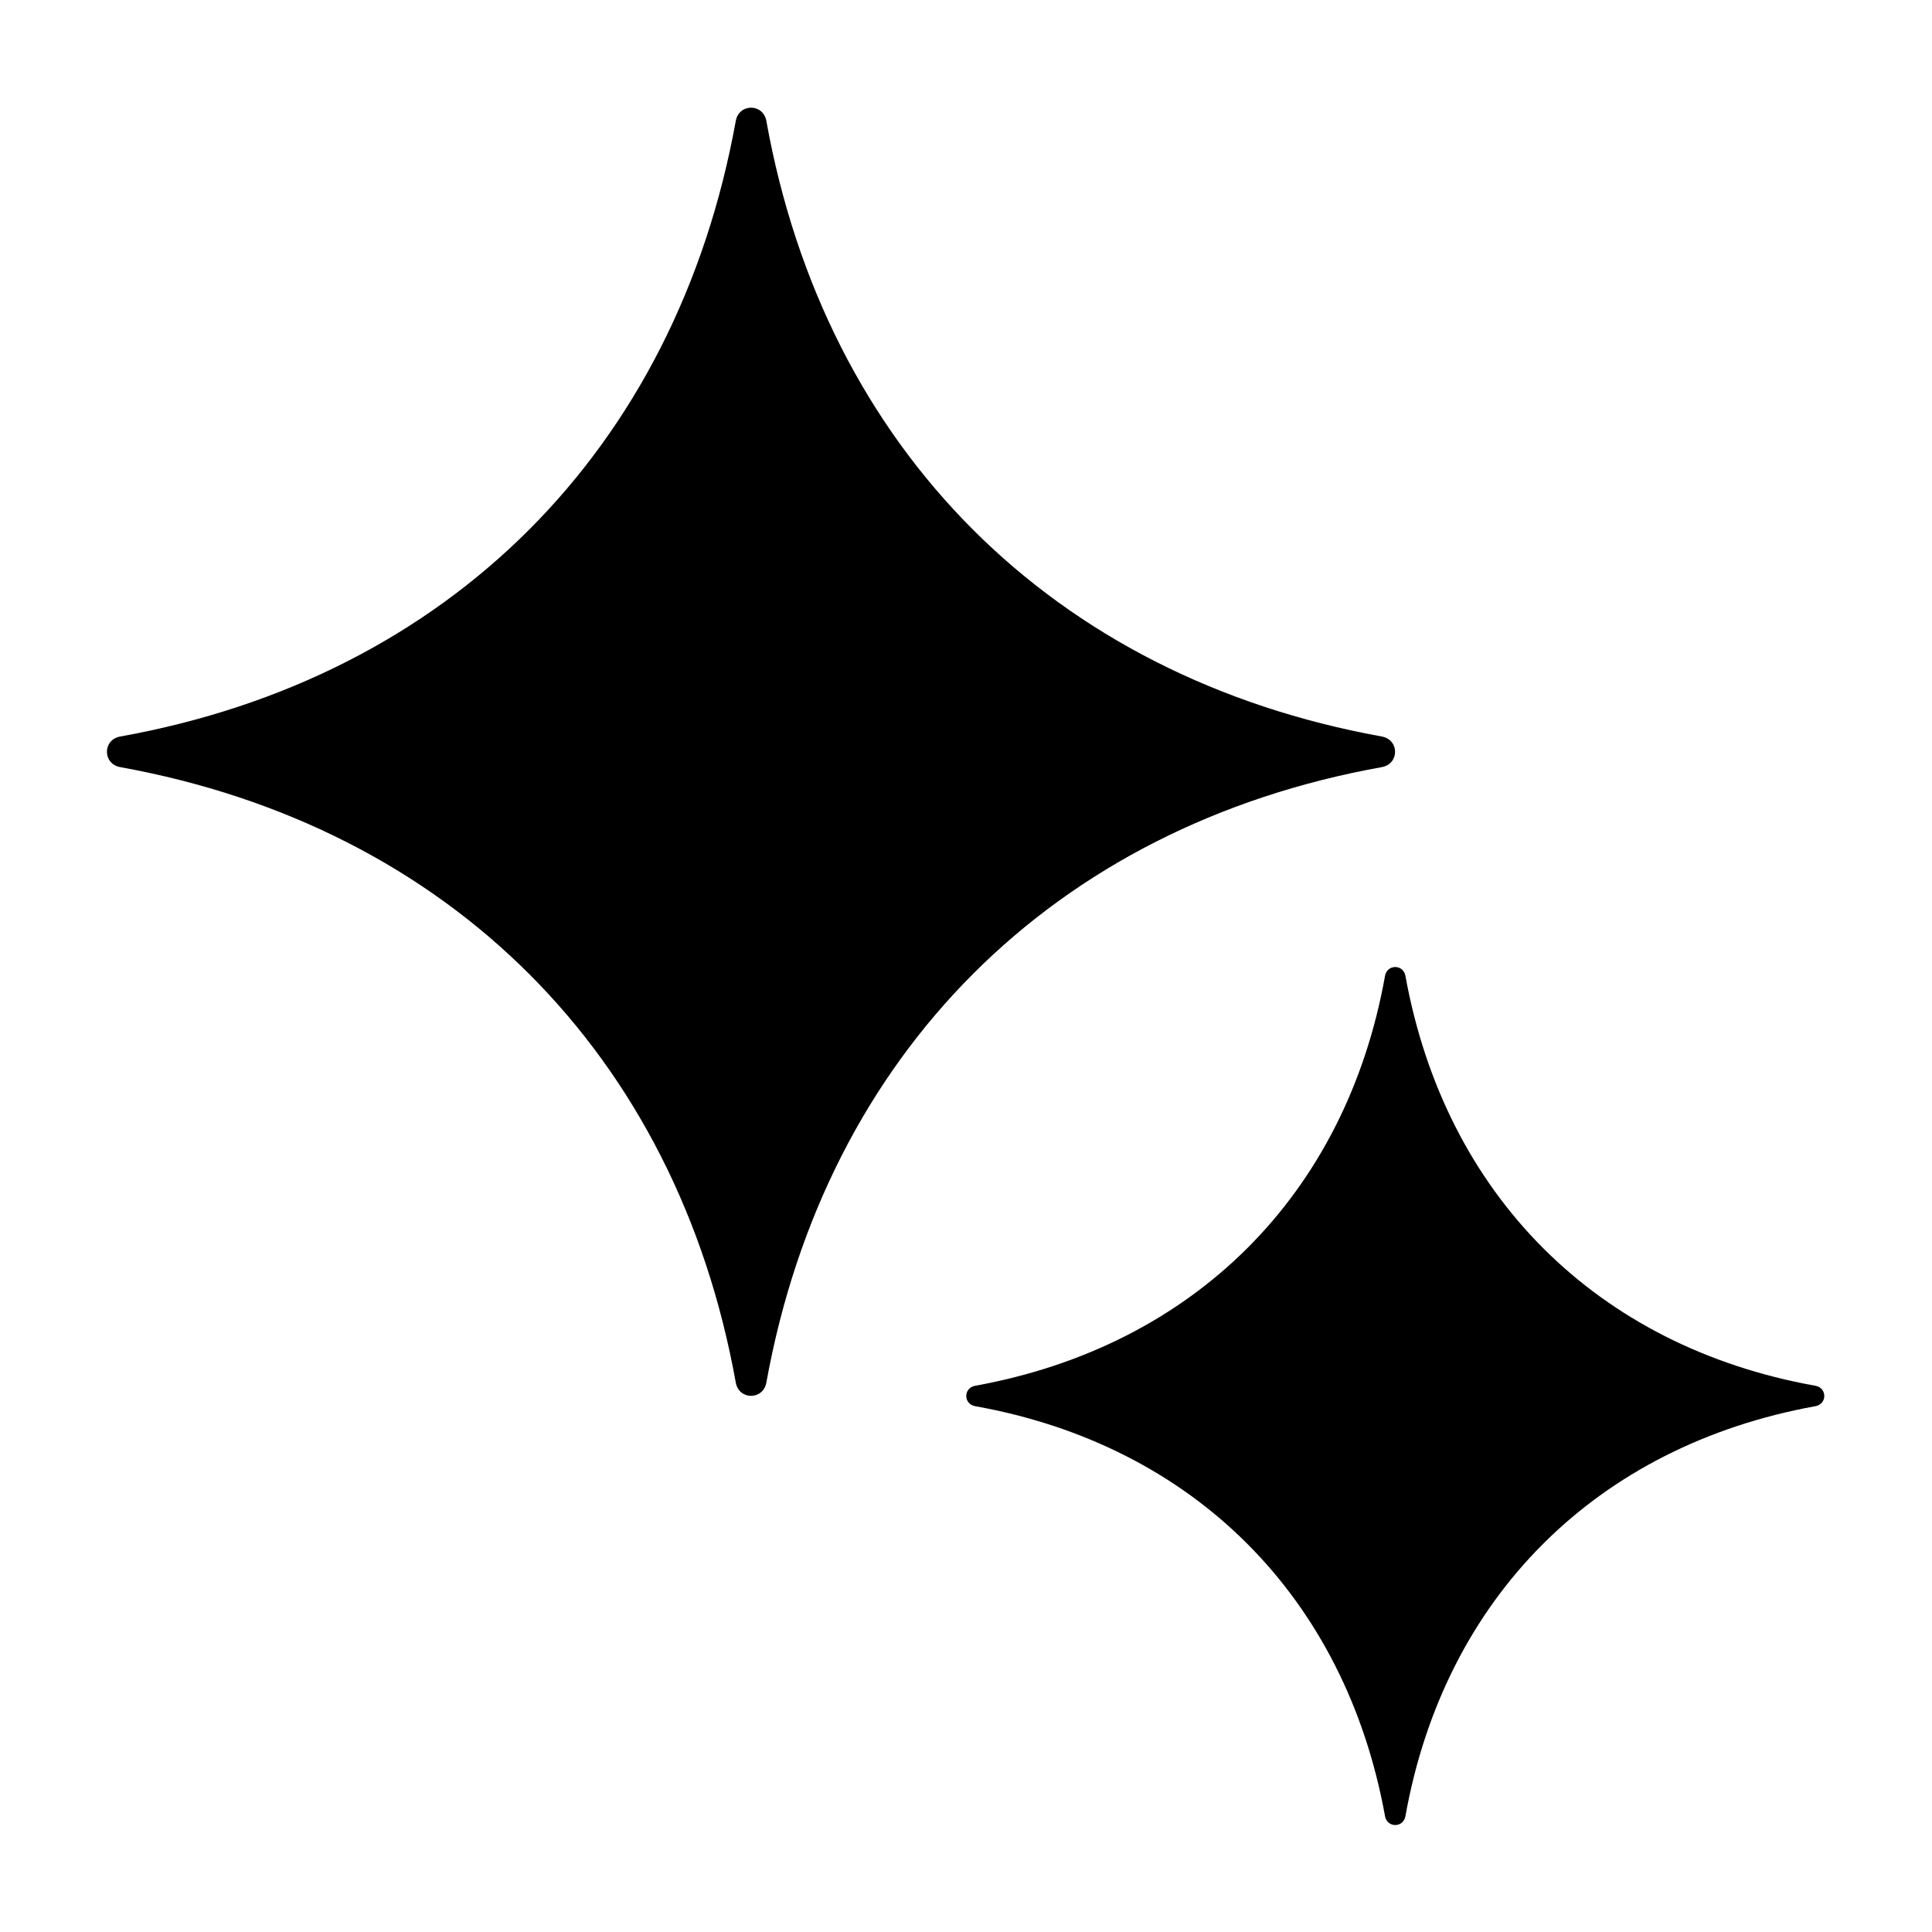
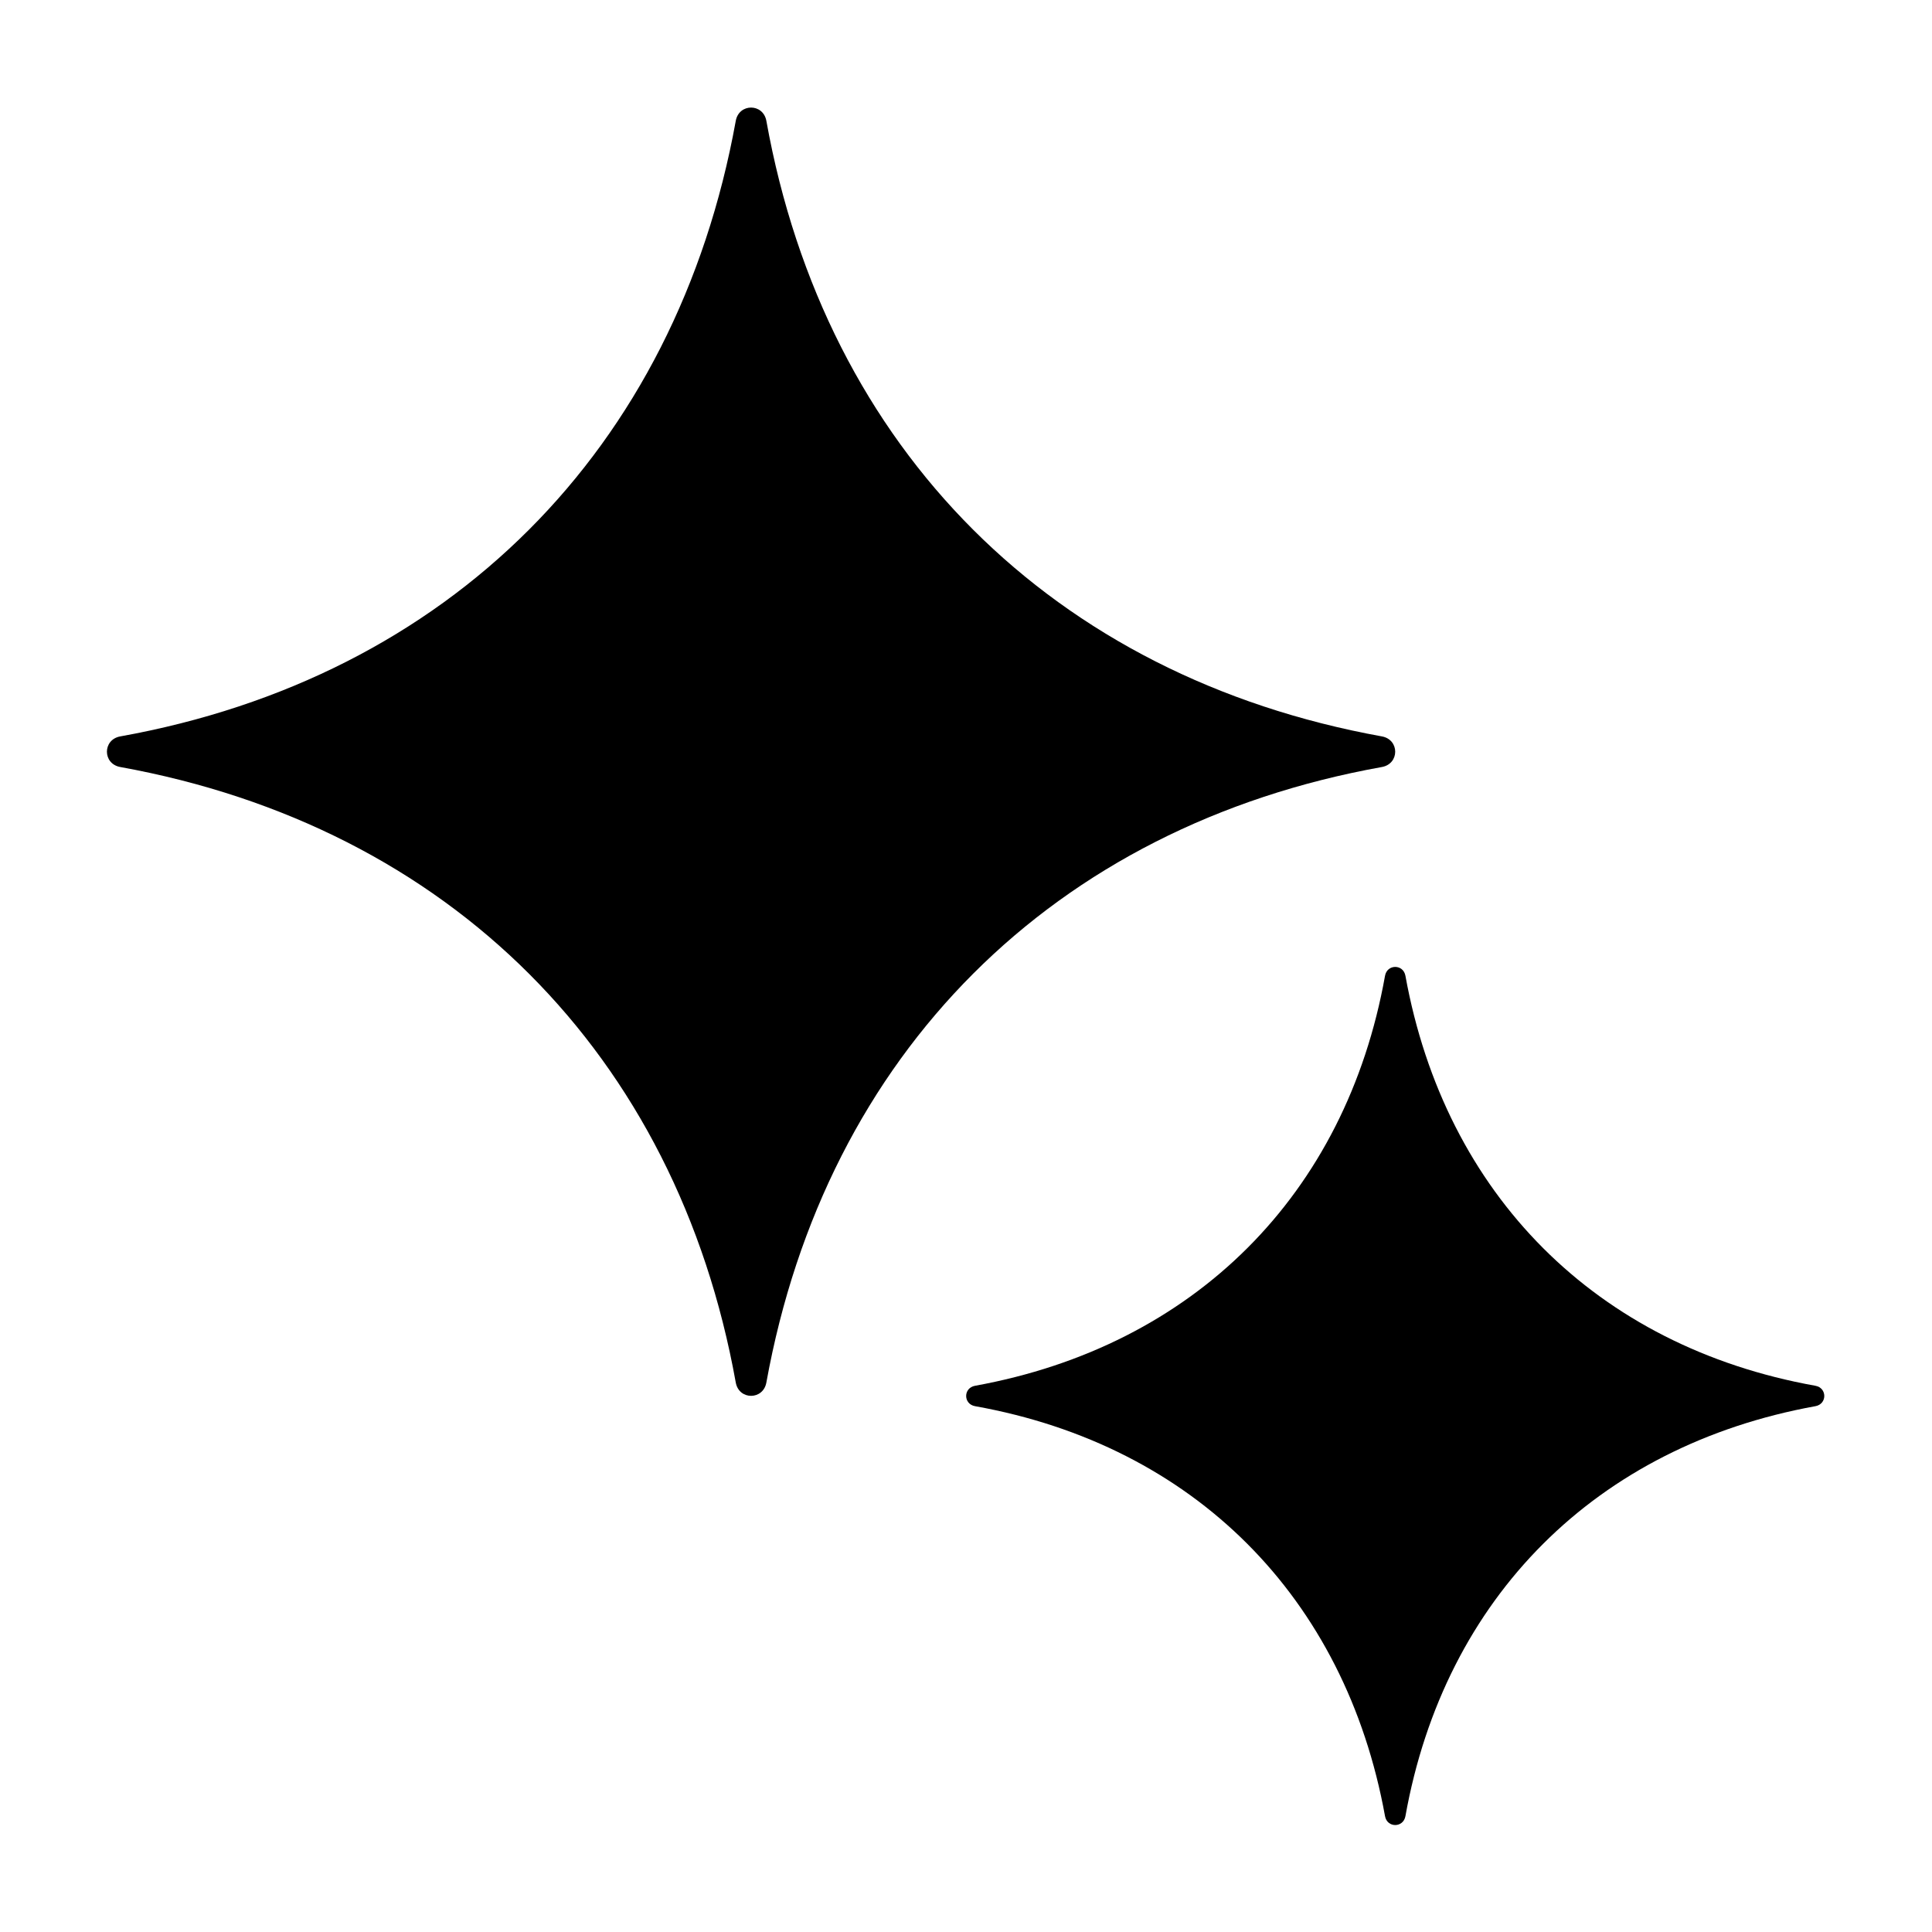
- <svg xmlns="http://www.w3.org/2000/svg" width="18" height="18" viewBox="0 0 18 18" fill="none">
-   <path fill-rule="evenodd" clip-rule="evenodd" d="M6.855 12.881C6.305 9.822 4.185 7.702 1.12 7.147C0.955 7.117 0.955 6.892 1.12 6.862C4.18 6.312 6.3 4.192 6.855 1.127C6.885 0.962 7.11 0.962 7.14 1.127C7.69 4.187 9.81 6.307 12.874 6.862C13.039 6.892 13.039 7.117 12.874 7.147C9.815 7.697 7.695 9.817 7.14 12.881C7.11 13.046 6.885 13.046 6.855 12.881Z" fill="black" />
-   <path fill-rule="evenodd" clip-rule="evenodd" d="M12.904 16.921C12.534 14.881 11.124 13.466 9.085 13.101C8.975 13.081 8.975 12.931 9.085 12.911C11.124 12.541 12.539 11.131 12.904 9.092C12.924 8.982 13.074 8.982 13.094 9.092C13.464 11.131 14.874 12.546 16.914 12.911C17.024 12.931 17.024 13.081 16.914 13.101C14.874 13.471 13.459 14.881 13.094 16.921C13.074 17.031 12.924 17.031 12.904 16.921Z" fill="black" />
+ <svg xmlns="http://www.w3.org/2000/svg" version="1.1" width="18" height="18" viewBox="0 0 18 18">
+   <path d="M6.855 12.881c-0.55-3.060-2.67-5.18-5.735-5.735-0.165-0.030-0.165-0.255 0-0.285 3.060-0.55 5.18-2.67 5.735-5.735 0.030-0.165 0.255-0.165 0.285 0 0.55 3.060 2.67 5.18 5.735 5.735 0.165 0.030 0.165 0.255 0 0.285-3.060 0.55-5.18 2.67-5.735 5.735-0.030 0.165-0.255 0.165-0.285 0z" />
+   <path d="M12.904 16.921c-0.37-2.040-1.78-3.455-3.82-3.82-0.11-0.020-0.11-0.17 0-0.19 2.040-0.37 3.455-1.78 3.82-3.82 0.020-0.11 0.17-0.11 0.19 0 0.37 2.040 1.78 3.455 3.82 3.82 0.11 0.020 0.11 0.17 0 0.19-2.040 0.37-3.455 1.78-3.82 3.82-0.020 0.11-0.17 0.11-0.19 0z" />
</svg>
